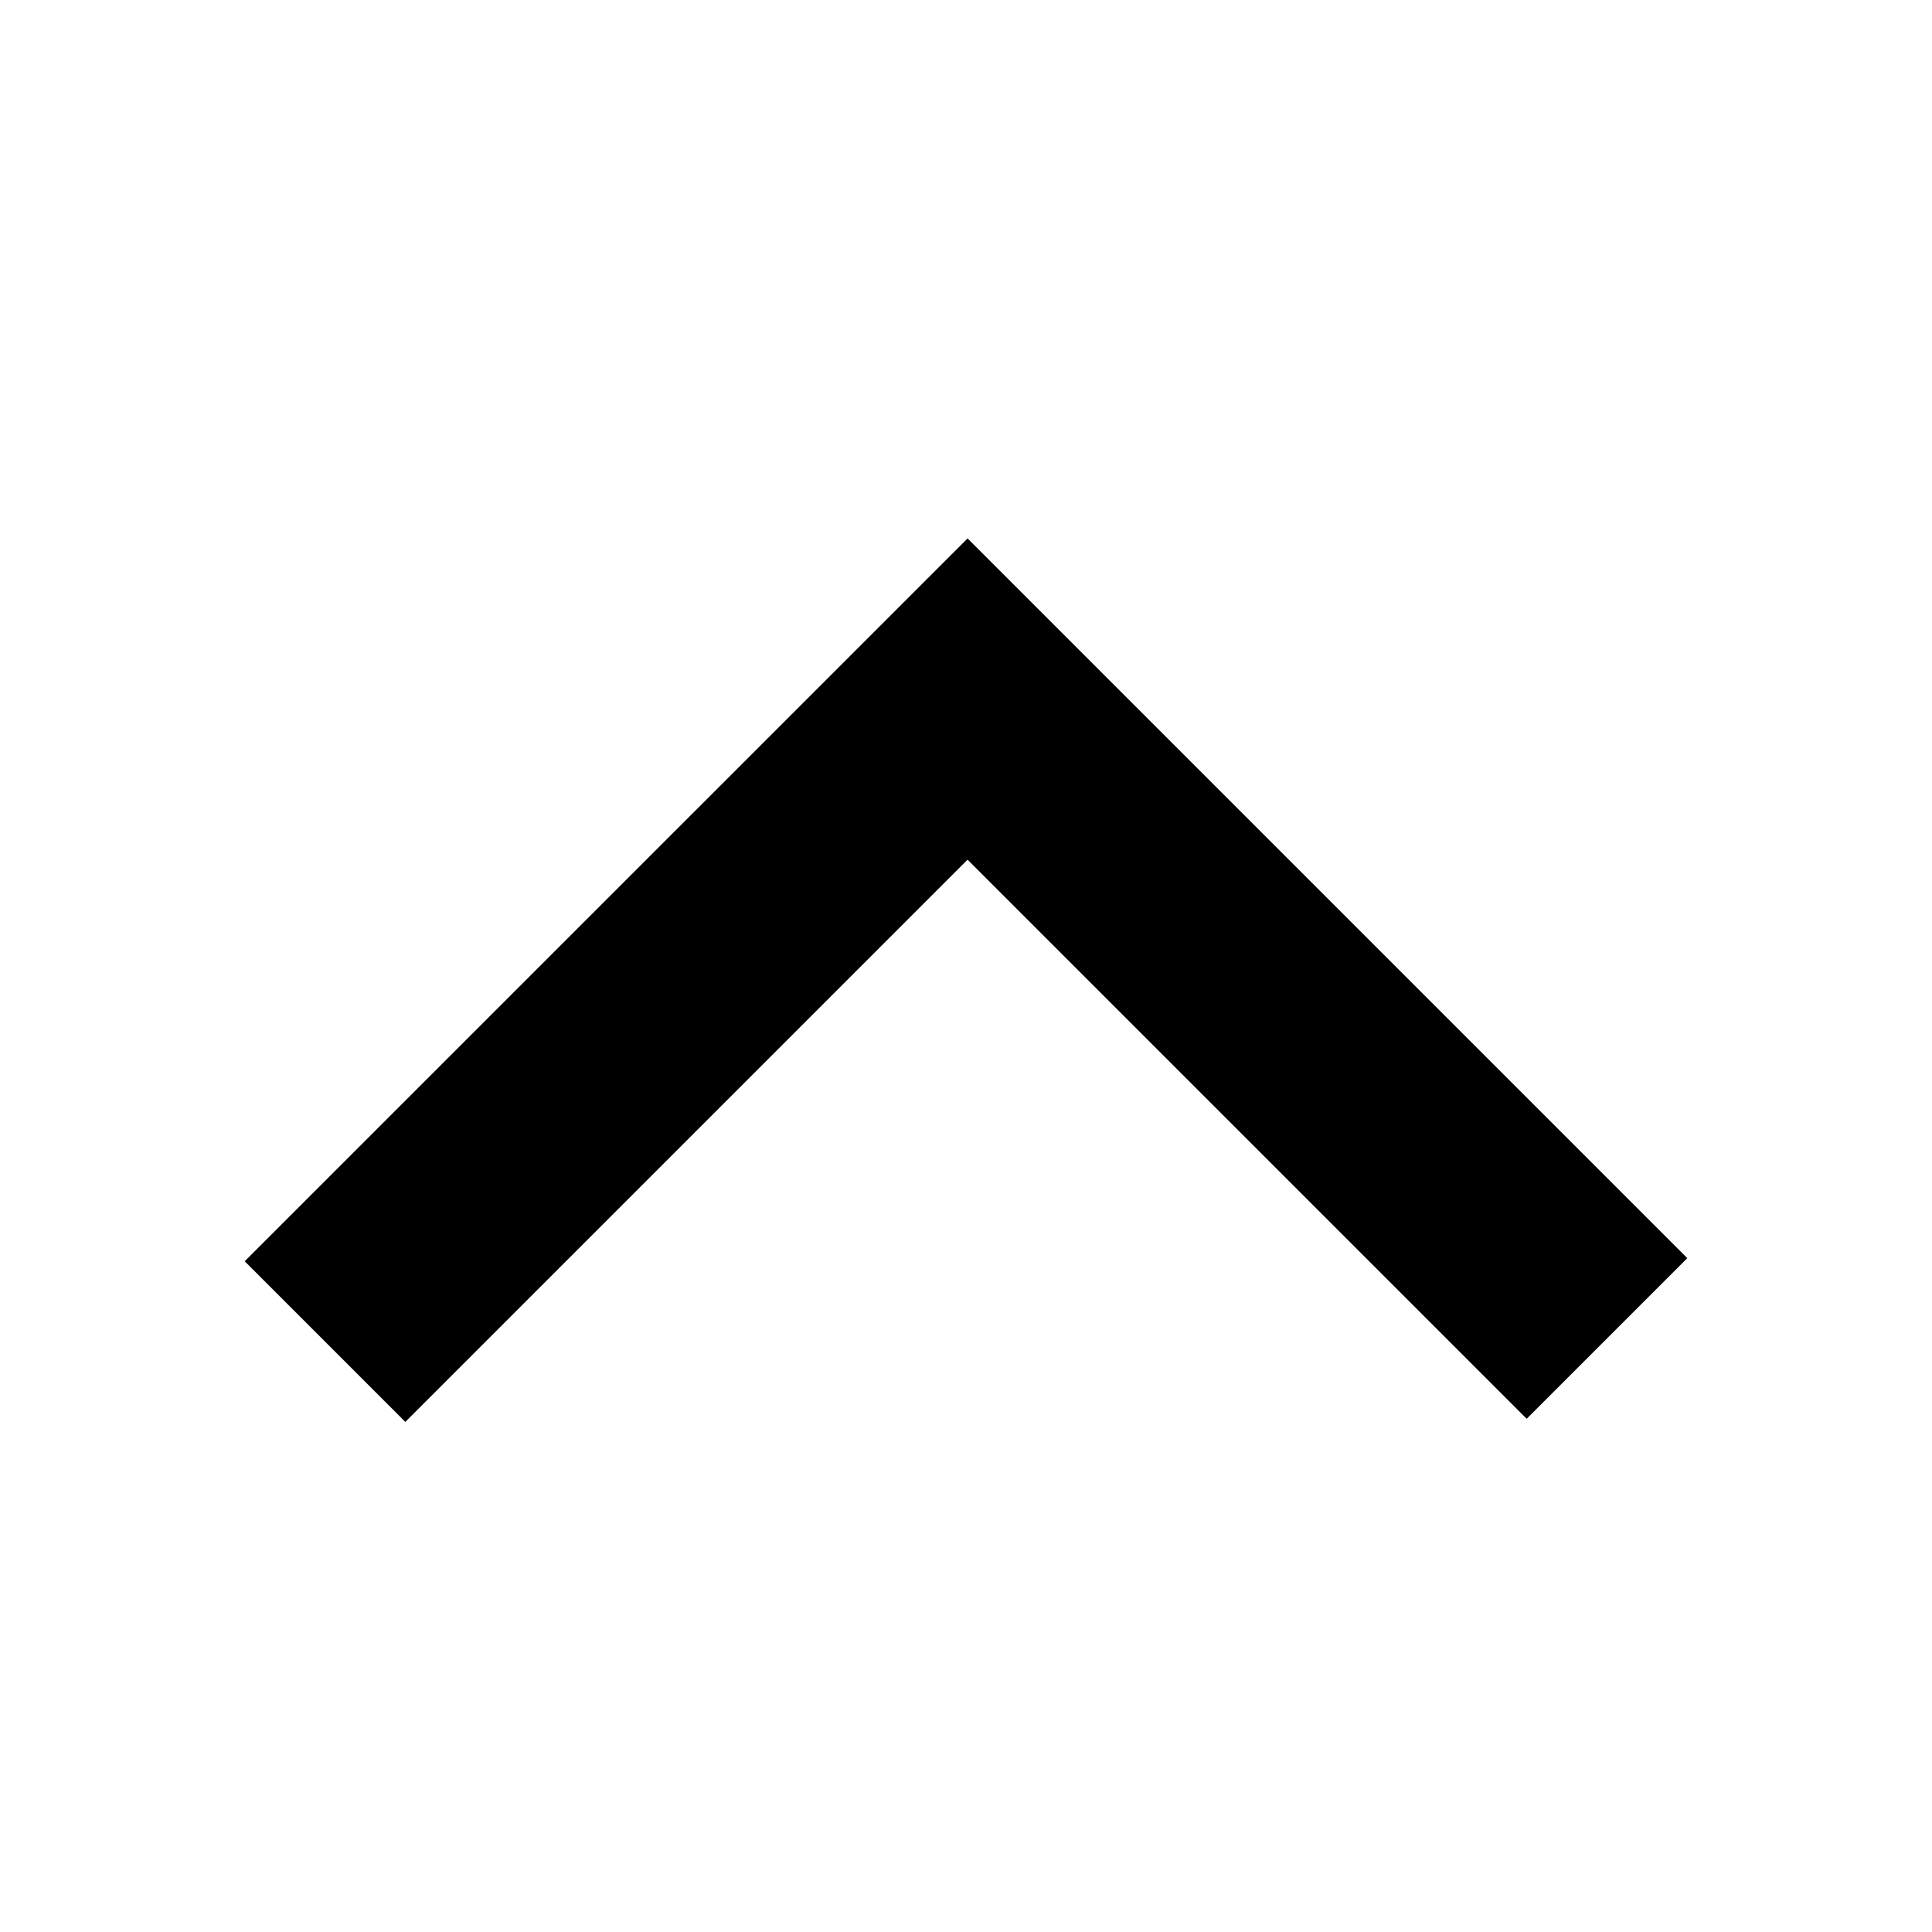
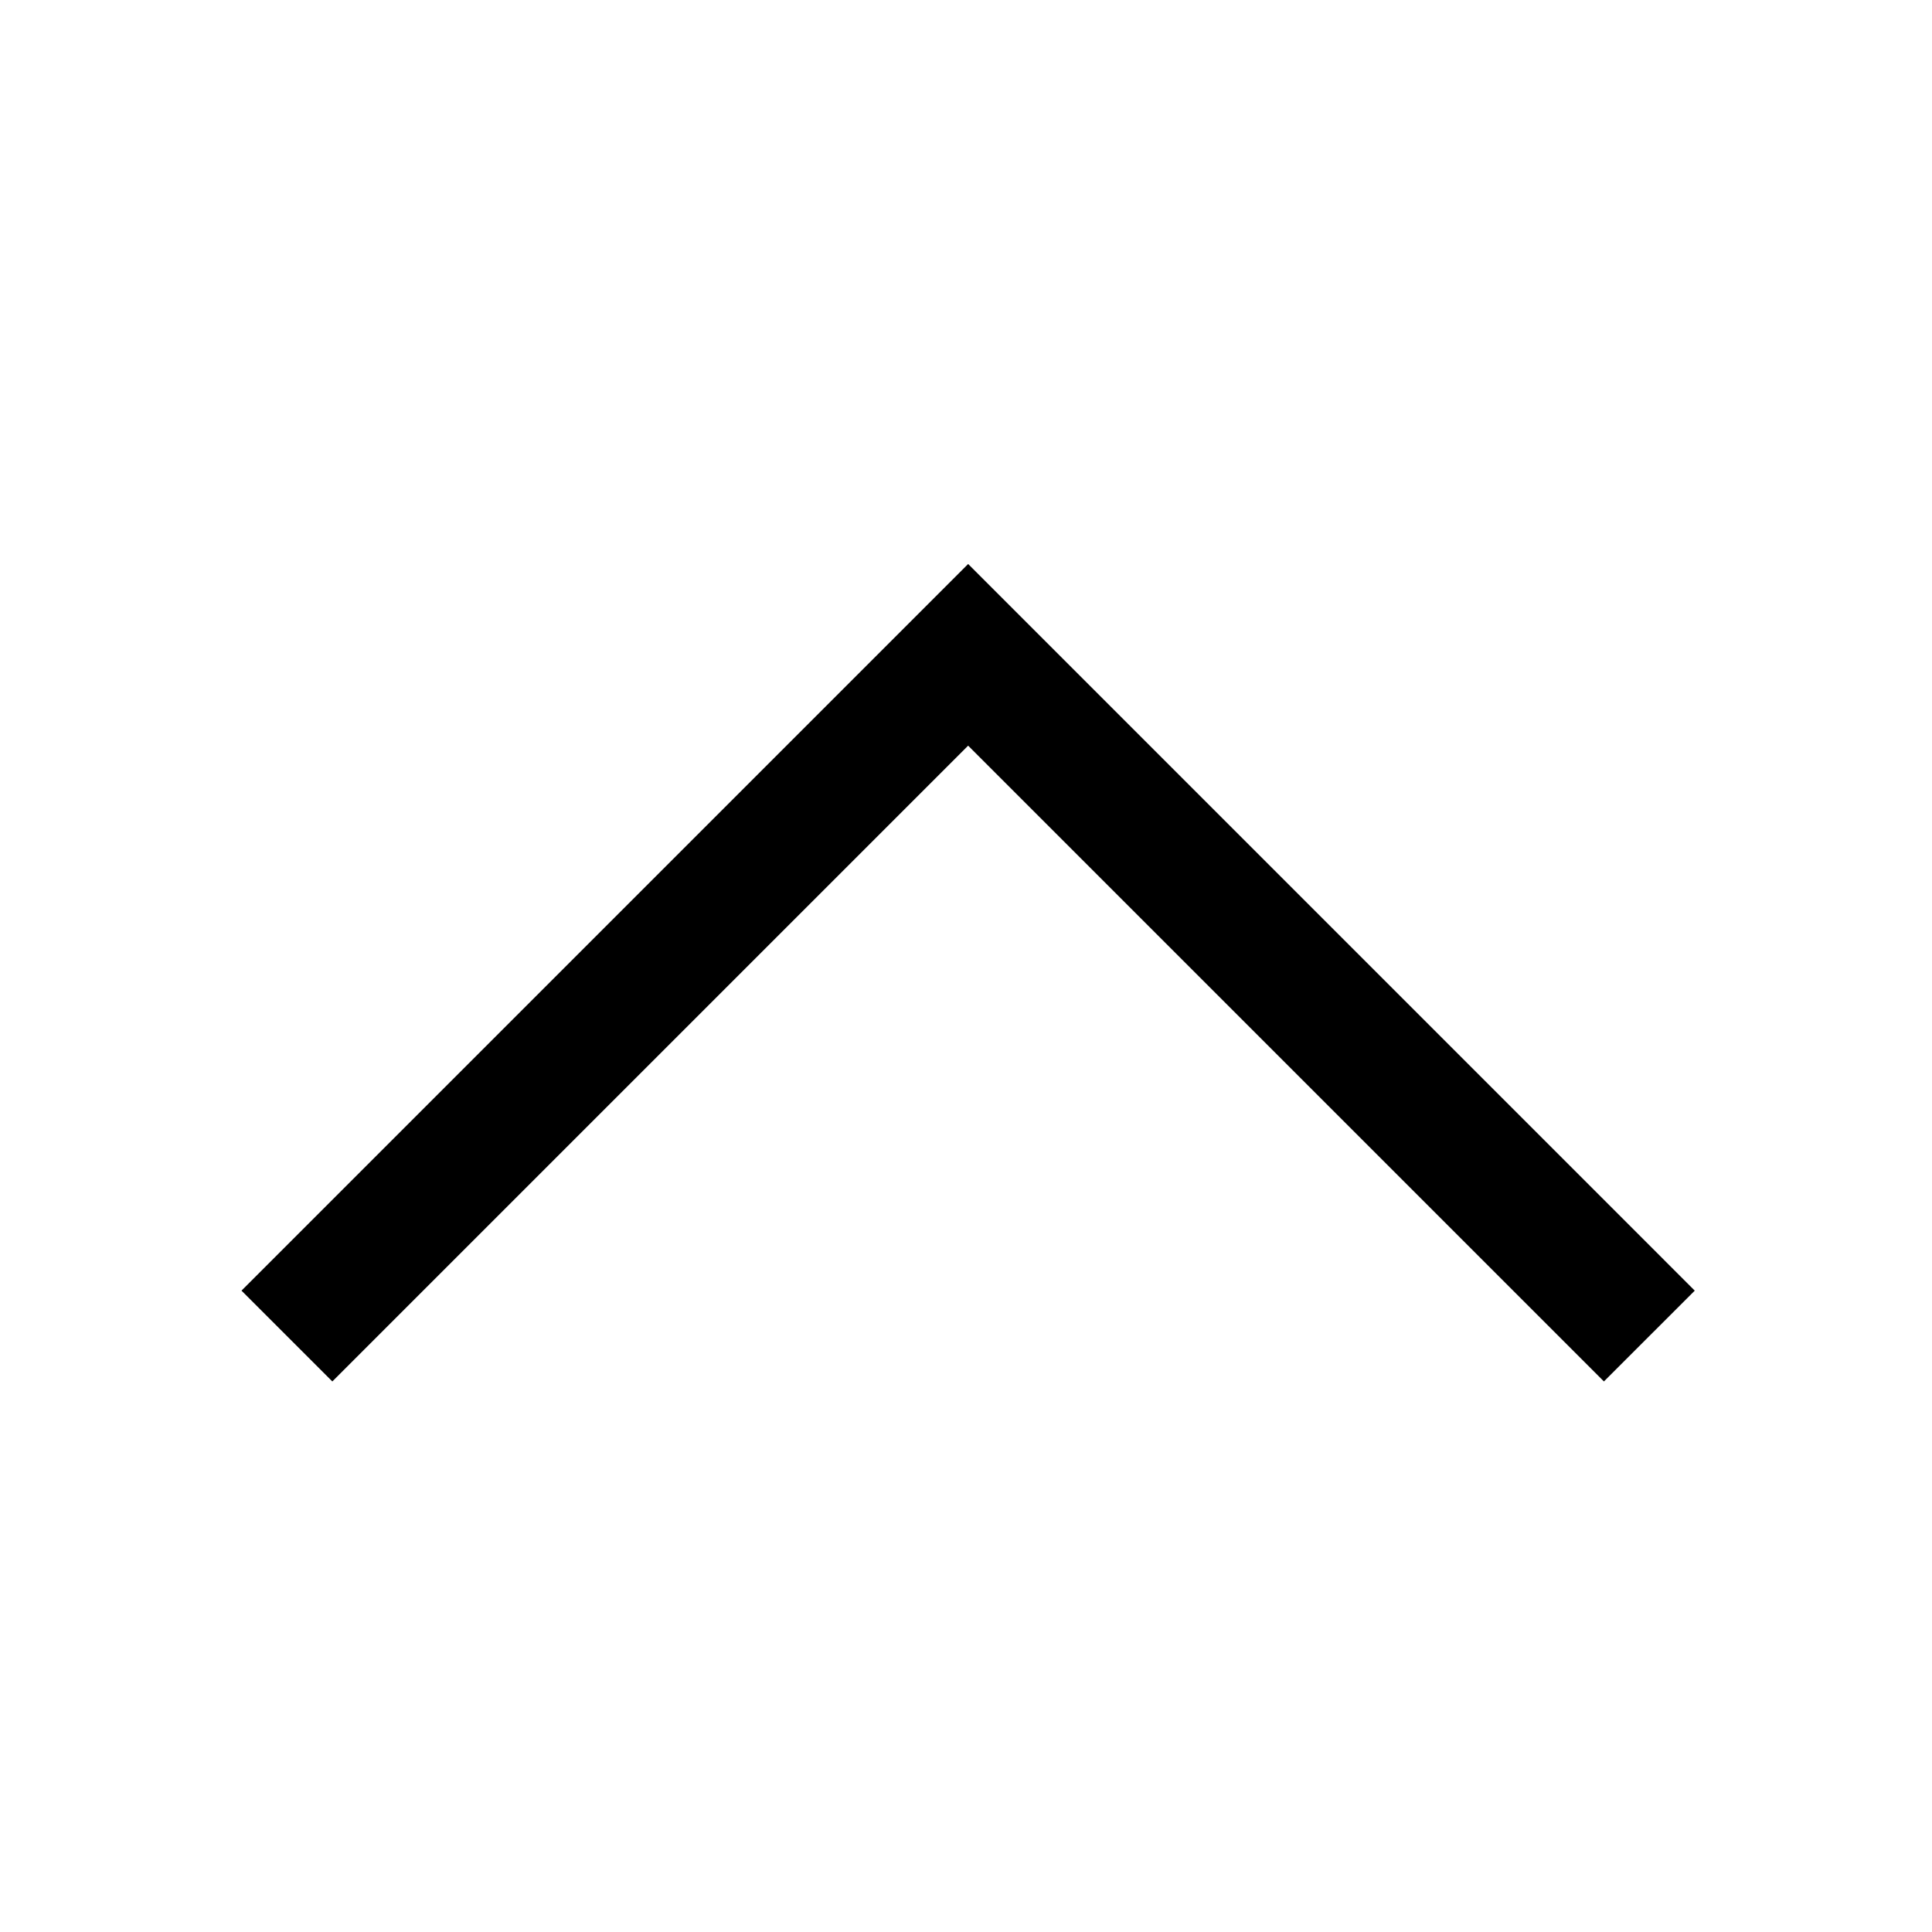
<svg xmlns="http://www.w3.org/2000/svg" width="100%" height="100%" viewBox="0 0 64 64" version="1.1" xml:space="preserve" style="fill-rule:evenodd;clip-rule:evenodd;stroke-linejoin:round;stroke-miterlimit:1.414;">
-   <path id="caret-up" d="M50.573,46.999l5.321,-5.321l-23.842,-23.842l-23.946,23.945l5.321,5.322l18.625,-18.625l18.521,18.521Z" />
+   <path id="caret-up" d="M32.071,18.683l-24.071,24.071l3.009,3.008l21.062,-21.061l21.061,21.061l3.009,-3.008l-24.07,-24.071Z" style="fill-rule:nonzero;" />
</svg>
